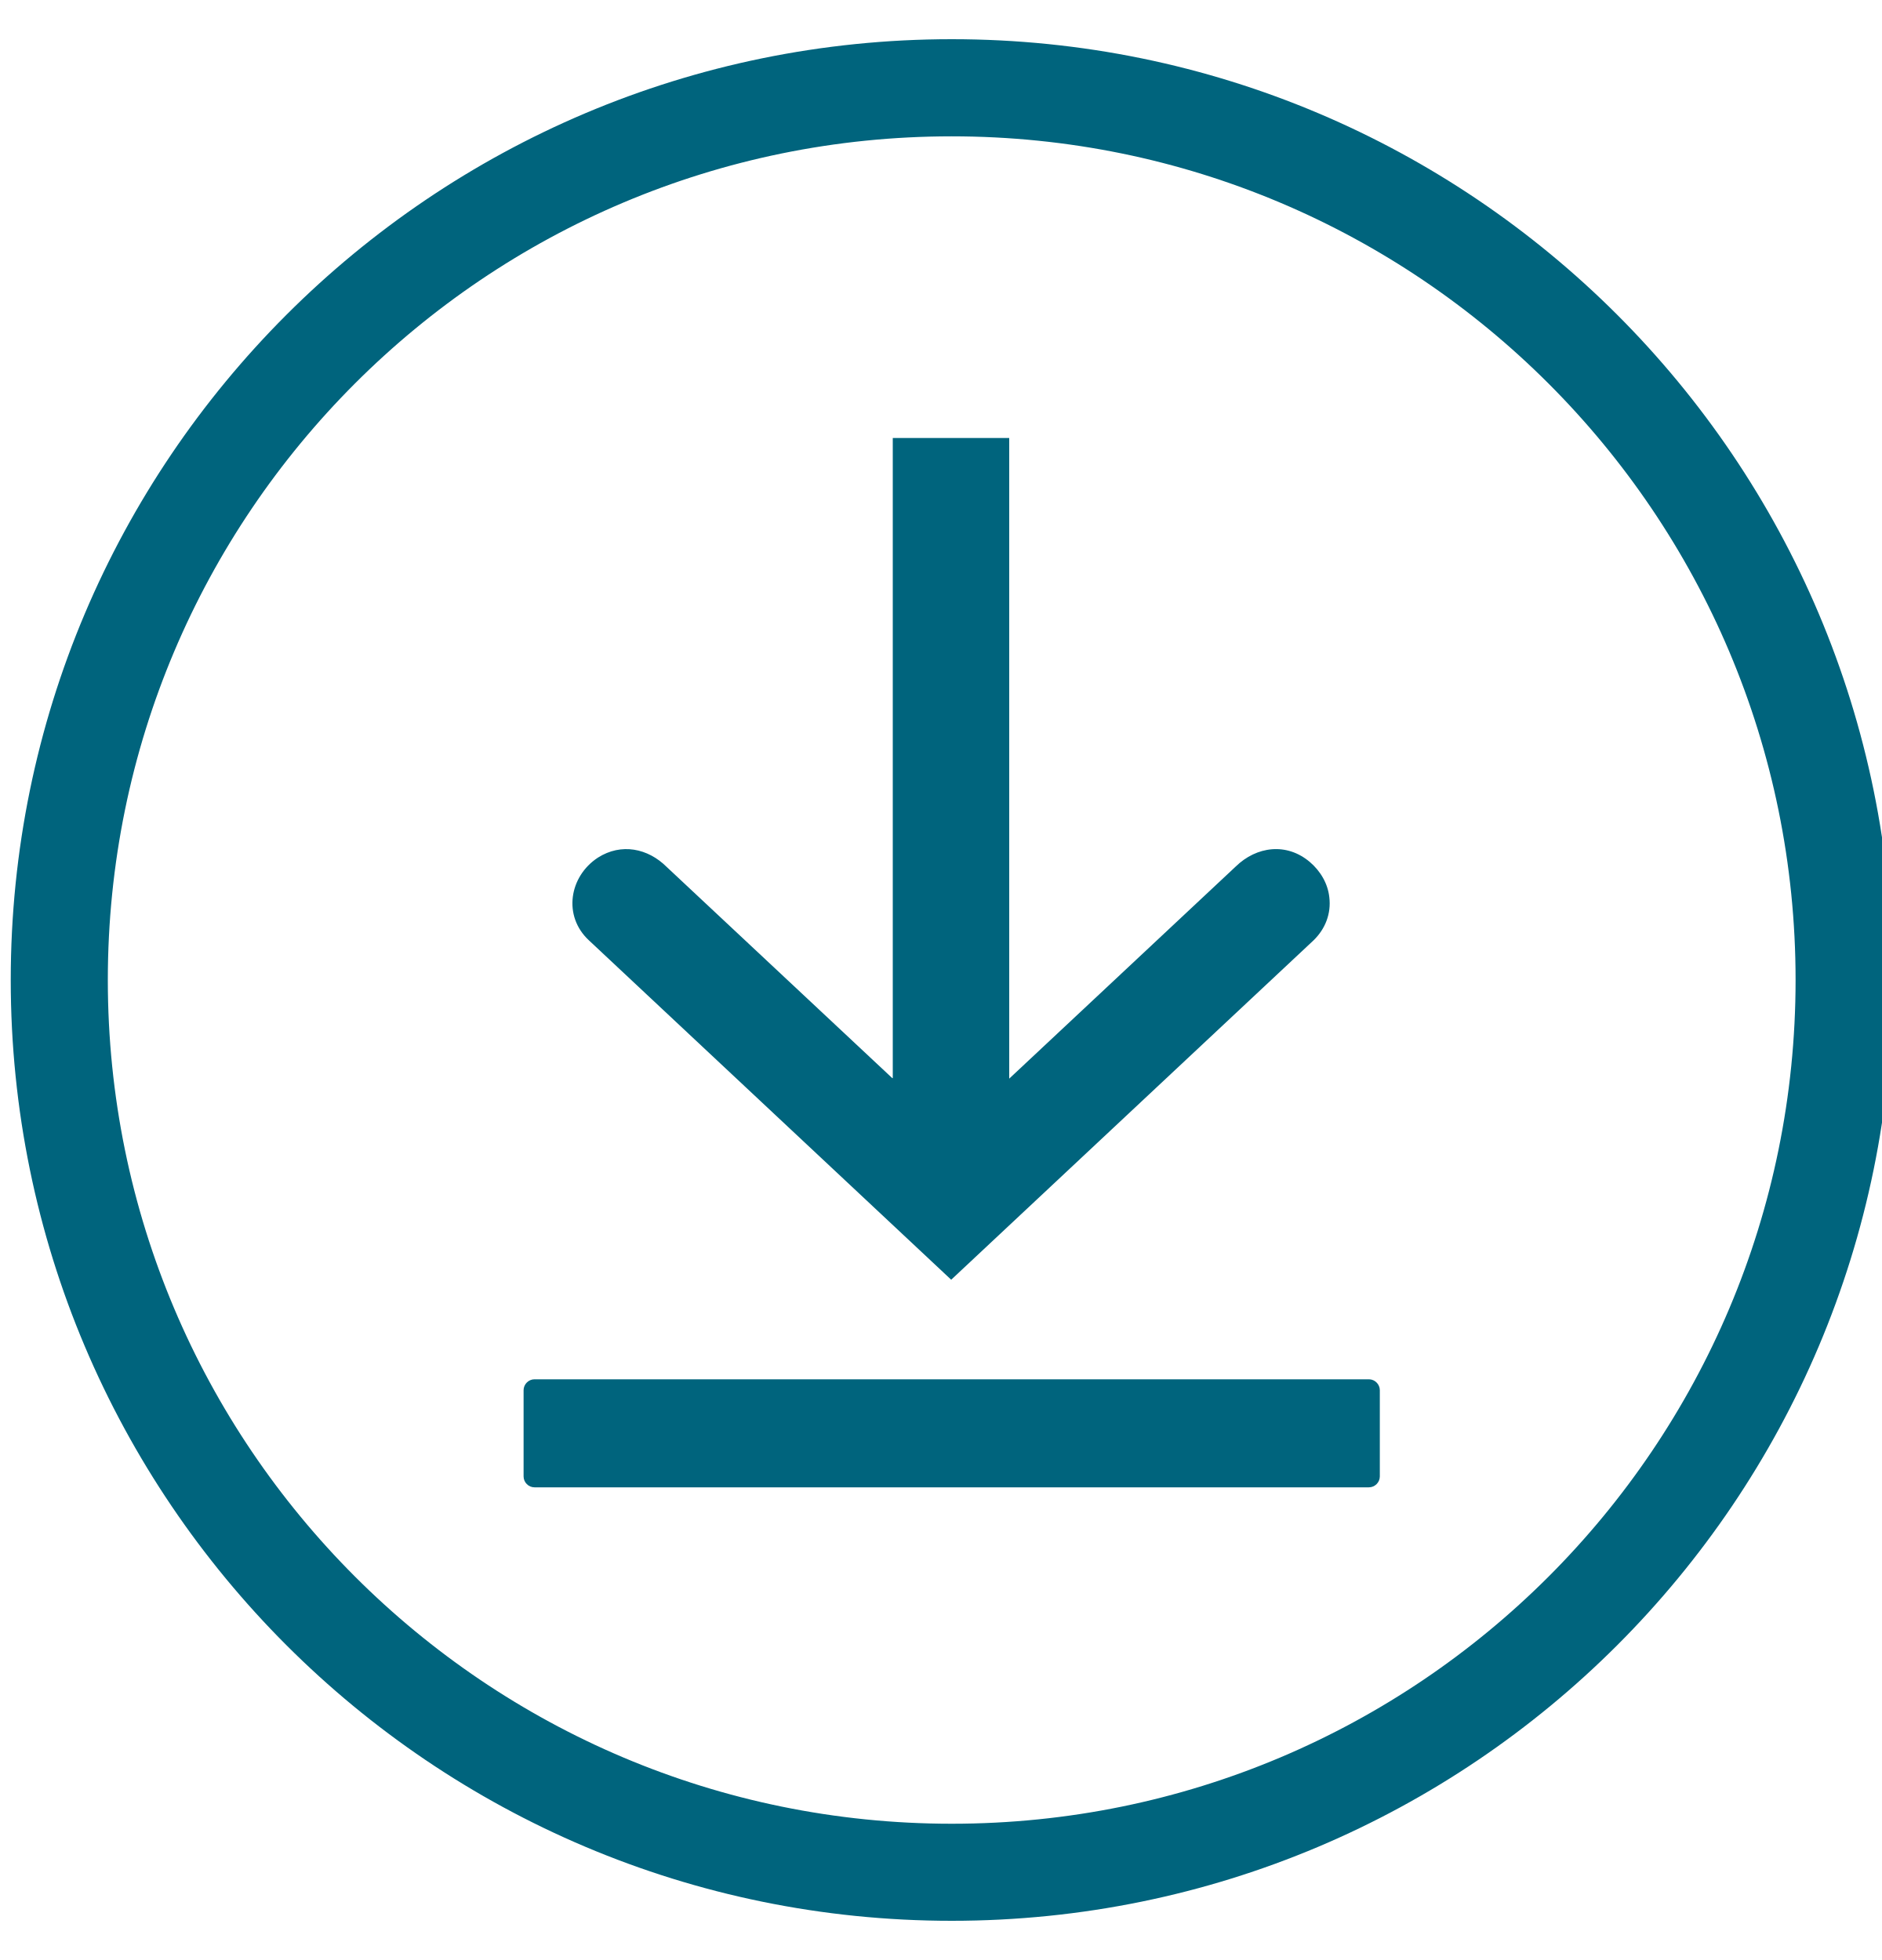
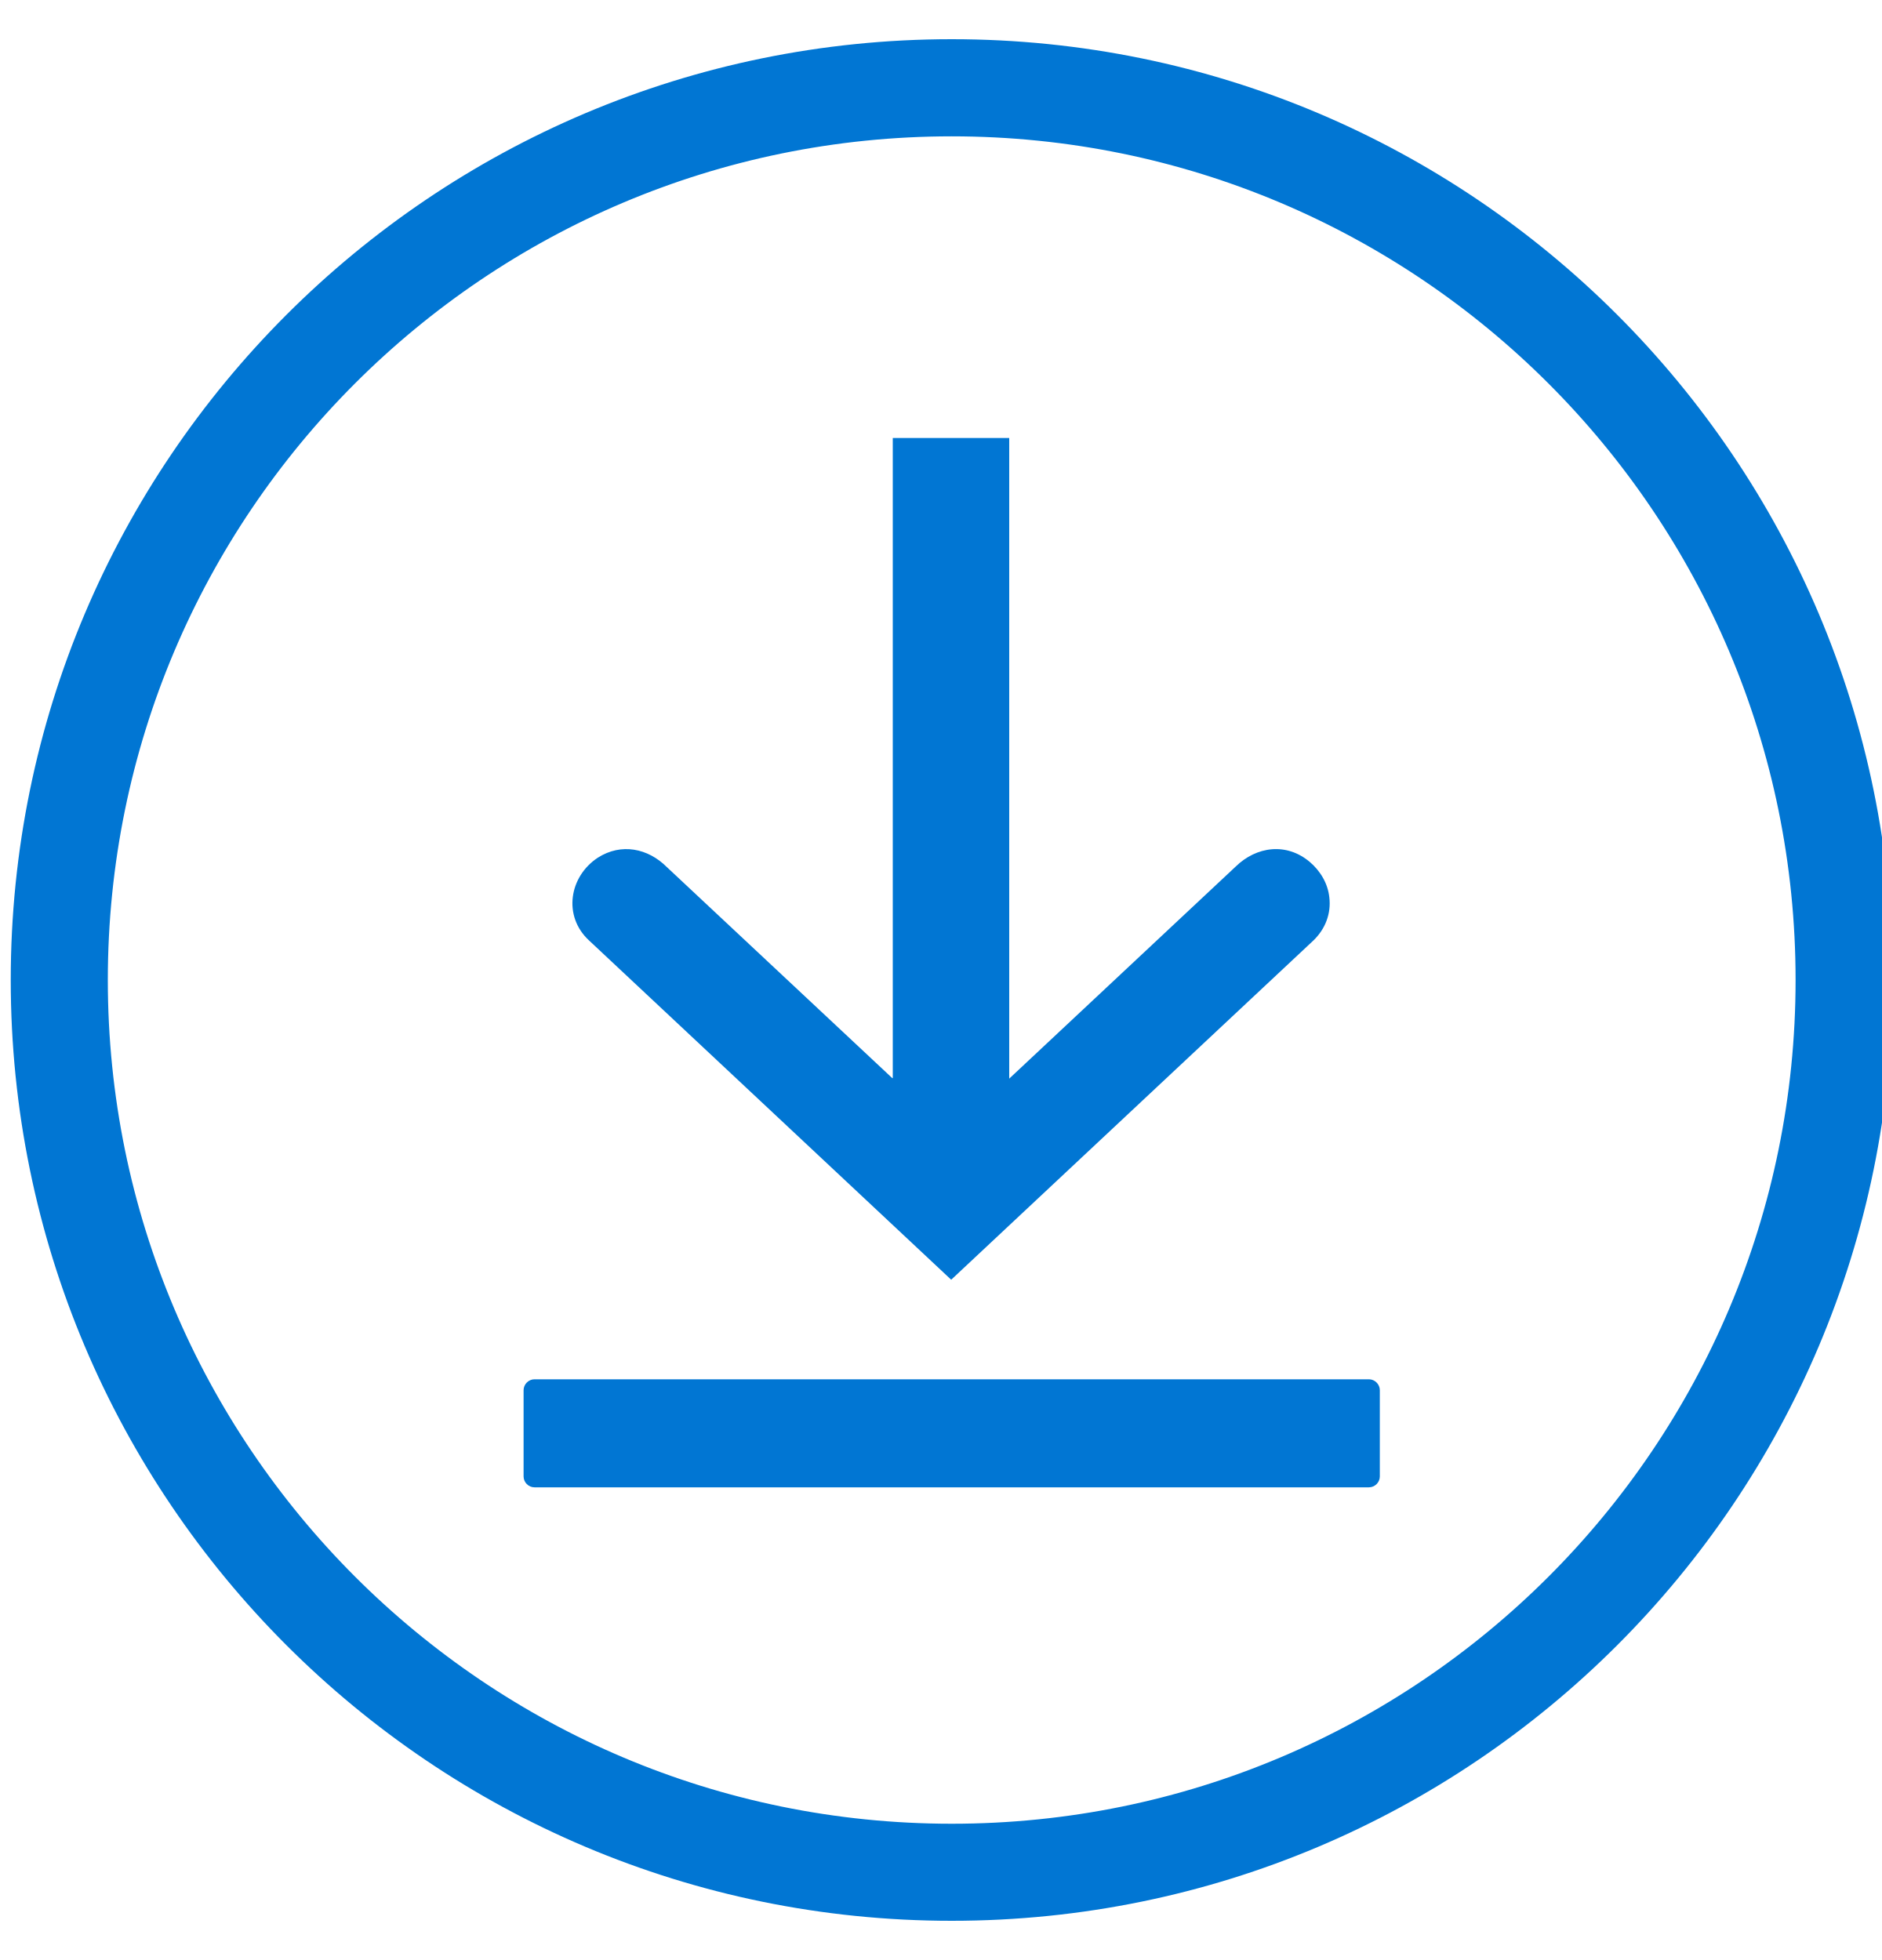
<svg xmlns="http://www.w3.org/2000/svg" viewBox="0 0 24 25" fill="none">
-   <path fill-rule="evenodd" clip-rule="evenodd" d="M12.137 1.739C18.077 1.739 22.898 6.554 22.898 12.5C22.898 18.446 18.083 23.262 12.137 23.262C6.19 23.262 1.375 18.44 1.375 12.5C1.375 6.56 6.19 1.739 12.137 1.739ZM12.137 0.5C18.765 0.5 24.137 5.871 24.137 12.5C24.137 19.129 18.765 24.5 12.137 24.5C5.508 24.5 0.137 19.122 0.137 12.5C0.137 5.878 5.508 0.5 12.137 0.5Z" fill="#00647D" />
-   <path fill-rule="evenodd" clip-rule="evenodd" d="M11.378 13.751L8.503 11.059C8.263 10.819 7.922 10.75 7.625 10.939C7.258 11.179 7.176 11.685 7.511 11.995L12.13 16.323L16.75 11.995C16.901 11.849 16.977 11.653 16.952 11.445C16.933 11.268 16.838 11.11 16.705 10.996C16.408 10.743 16.023 10.794 15.758 11.053L12.87 13.758V5.587H11.385V13.751H11.378Z" fill="#00647D" />
-   <path fill-rule="evenodd" clip-rule="evenodd" d="M6.816 17.593H17.457C17.533 17.593 17.596 17.657 17.596 17.732V18.832C17.596 18.908 17.533 18.971 17.457 18.971H6.816C6.74 18.971 6.677 18.908 6.677 18.832V17.732C6.677 17.657 6.74 17.593 6.816 17.593Z" fill="#00647D" />
+   <path fill-rule="evenodd" clip-rule="evenodd" d="M12.137 1.739C18.077 1.739 22.898 6.554 22.898 12.5C22.898 18.446 18.083 23.262 12.137 23.262C6.19 23.262 1.375 18.44 1.375 12.5C1.375 6.56 6.19 1.739 12.137 1.739ZM12.137 0.5C18.765 0.5 24.137 5.871 24.137 12.5C24.137 19.129 18.765 24.5 12.137 24.5C5.508 24.5 0.137 19.122 0.137 12.5C0.137 5.878 5.508 0.5 12.137 0.5Z" fill="#0176D3" />
+   <path fill-rule="evenodd" clip-rule="evenodd" d="M11.378 13.751L8.503 11.059C8.263 10.819 7.922 10.75 7.625 10.939C7.258 11.179 7.176 11.685 7.511 11.995L12.13 16.323L16.75 11.995C16.901 11.849 16.977 11.653 16.952 11.445C16.933 11.268 16.838 11.11 16.705 10.996C16.408 10.743 16.023 10.794 15.758 11.053L12.87 13.758V5.587H11.385V13.751H11.378Z" fill="#0176D3" />
+   <path fill-rule="evenodd" clip-rule="evenodd" d="M6.816 17.593H17.457C17.533 17.593 17.596 17.657 17.596 17.732V18.832C17.596 18.908 17.533 18.971 17.457 18.971H6.816C6.74 18.971 6.677 18.908 6.677 18.832V17.732C6.677 17.657 6.74 17.593 6.816 17.593Z" fill="#0176D3" />
</svg>
